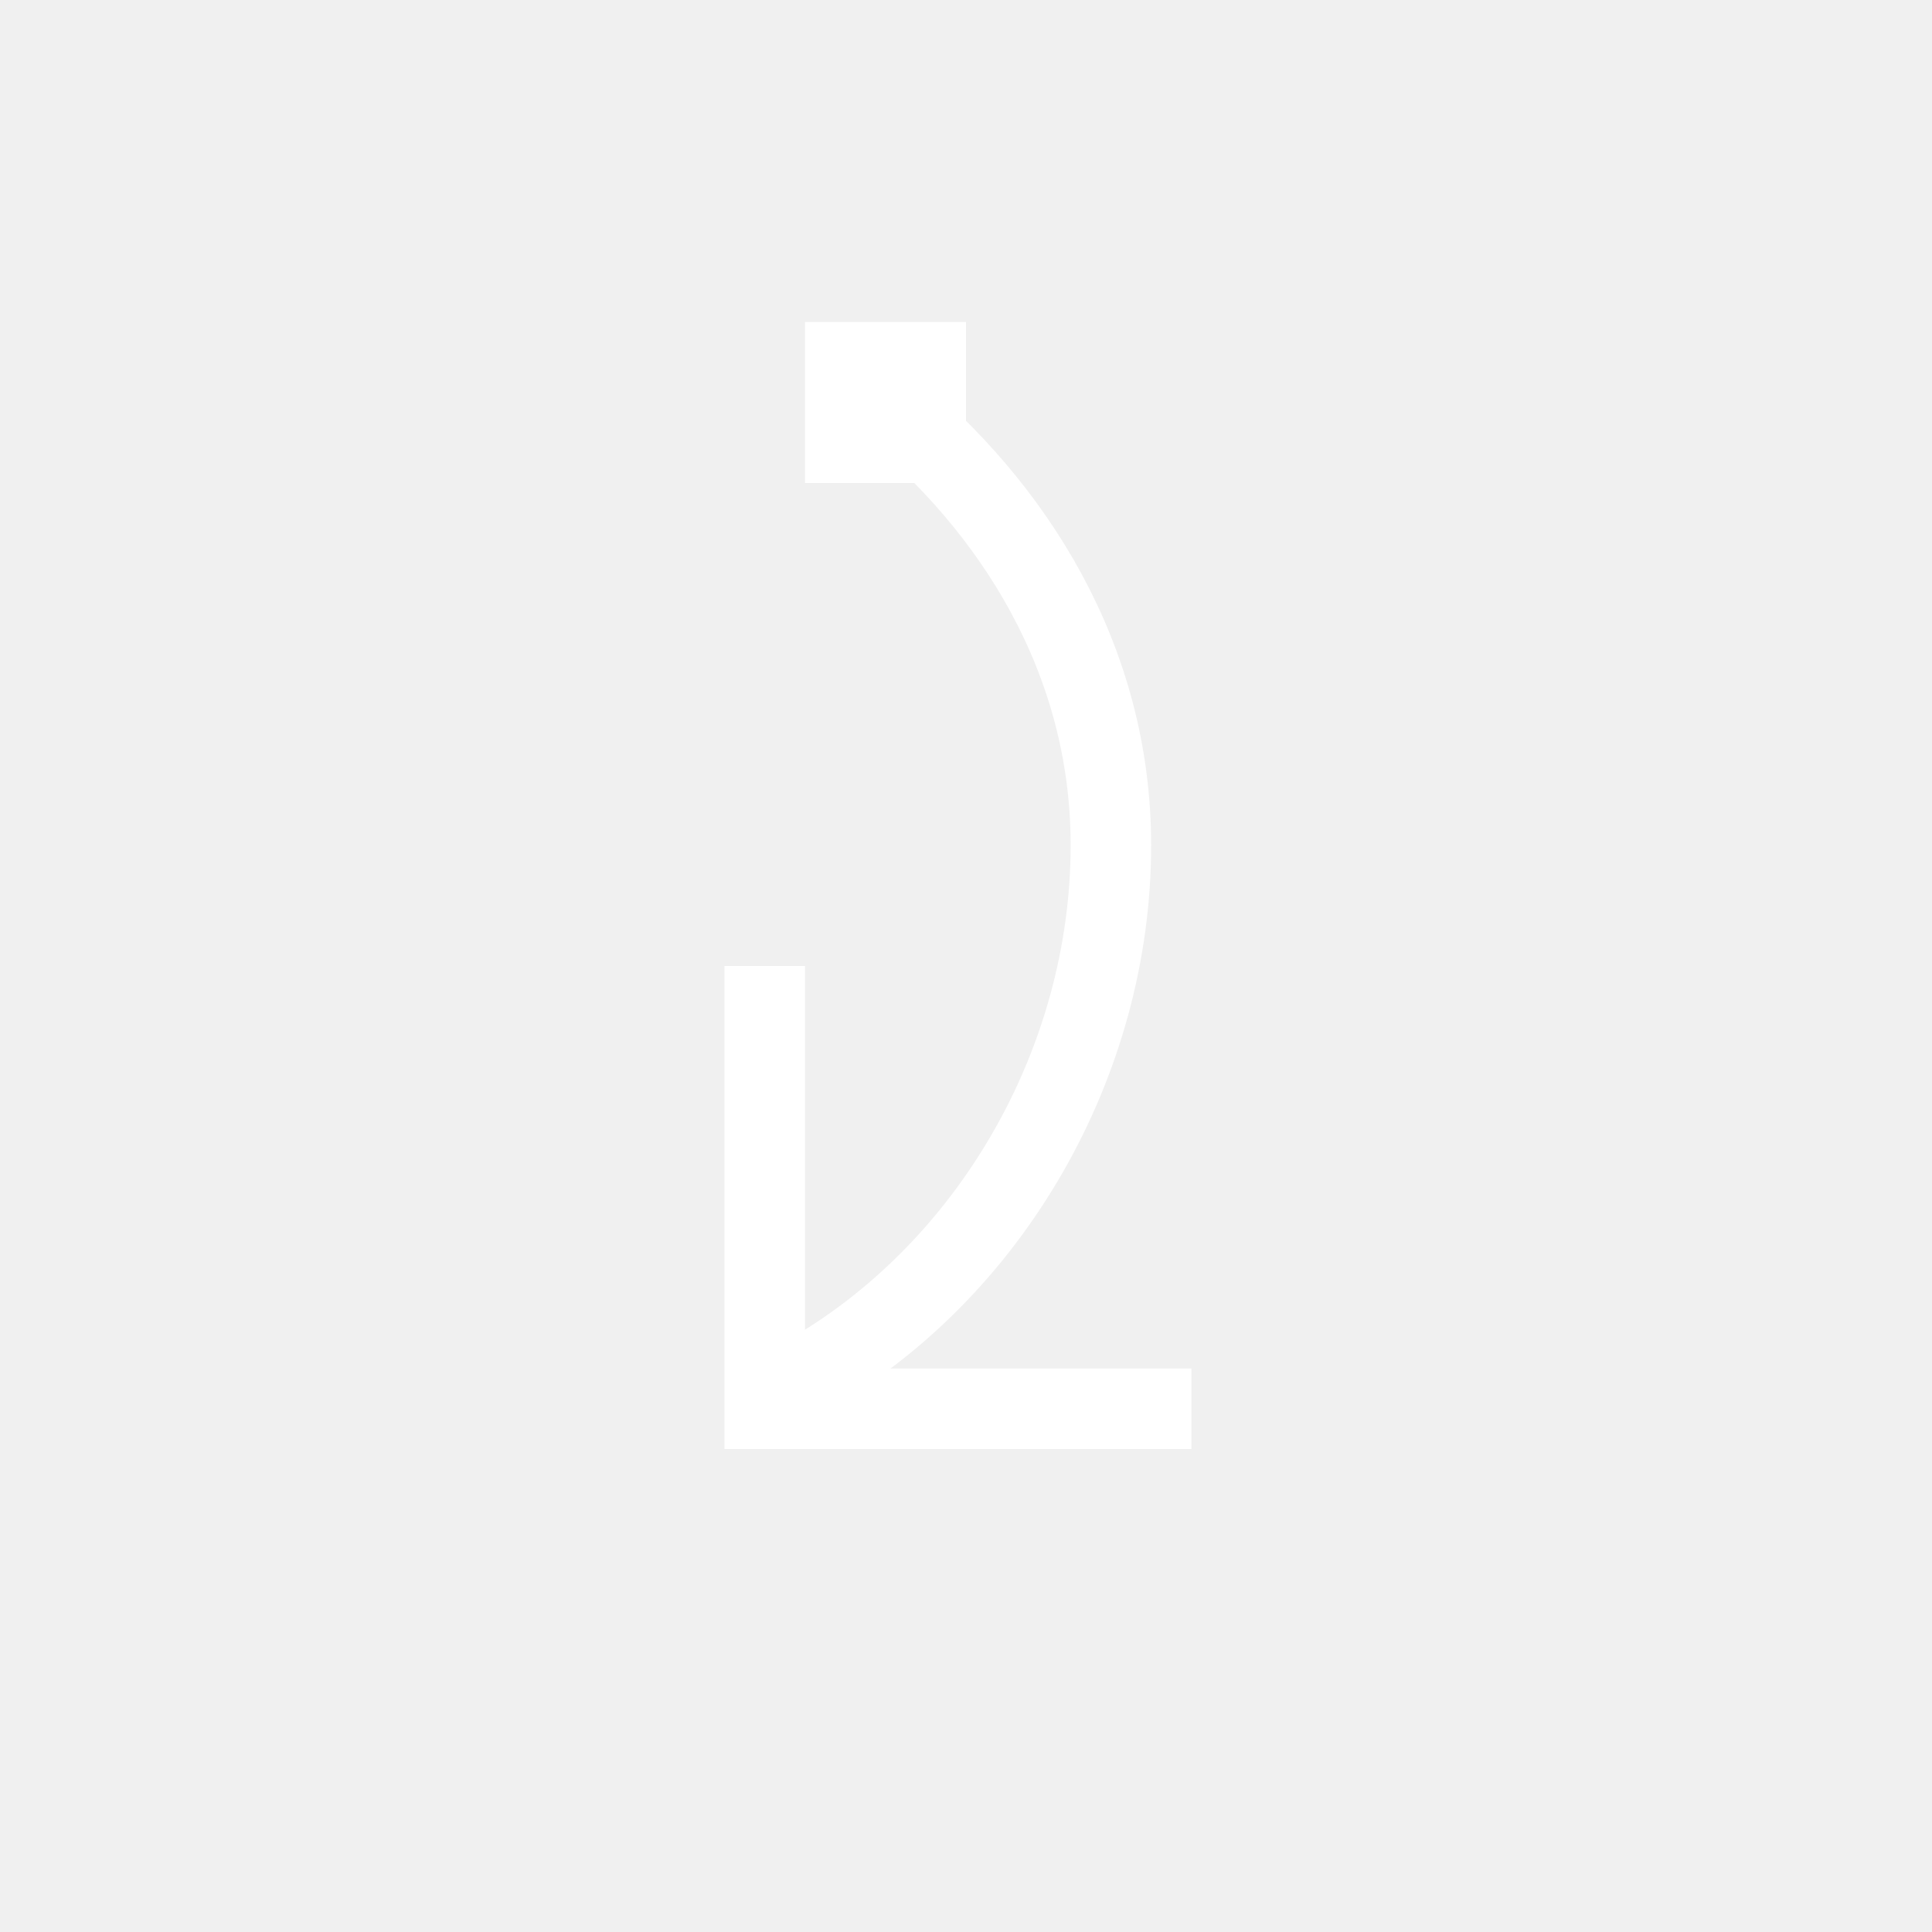
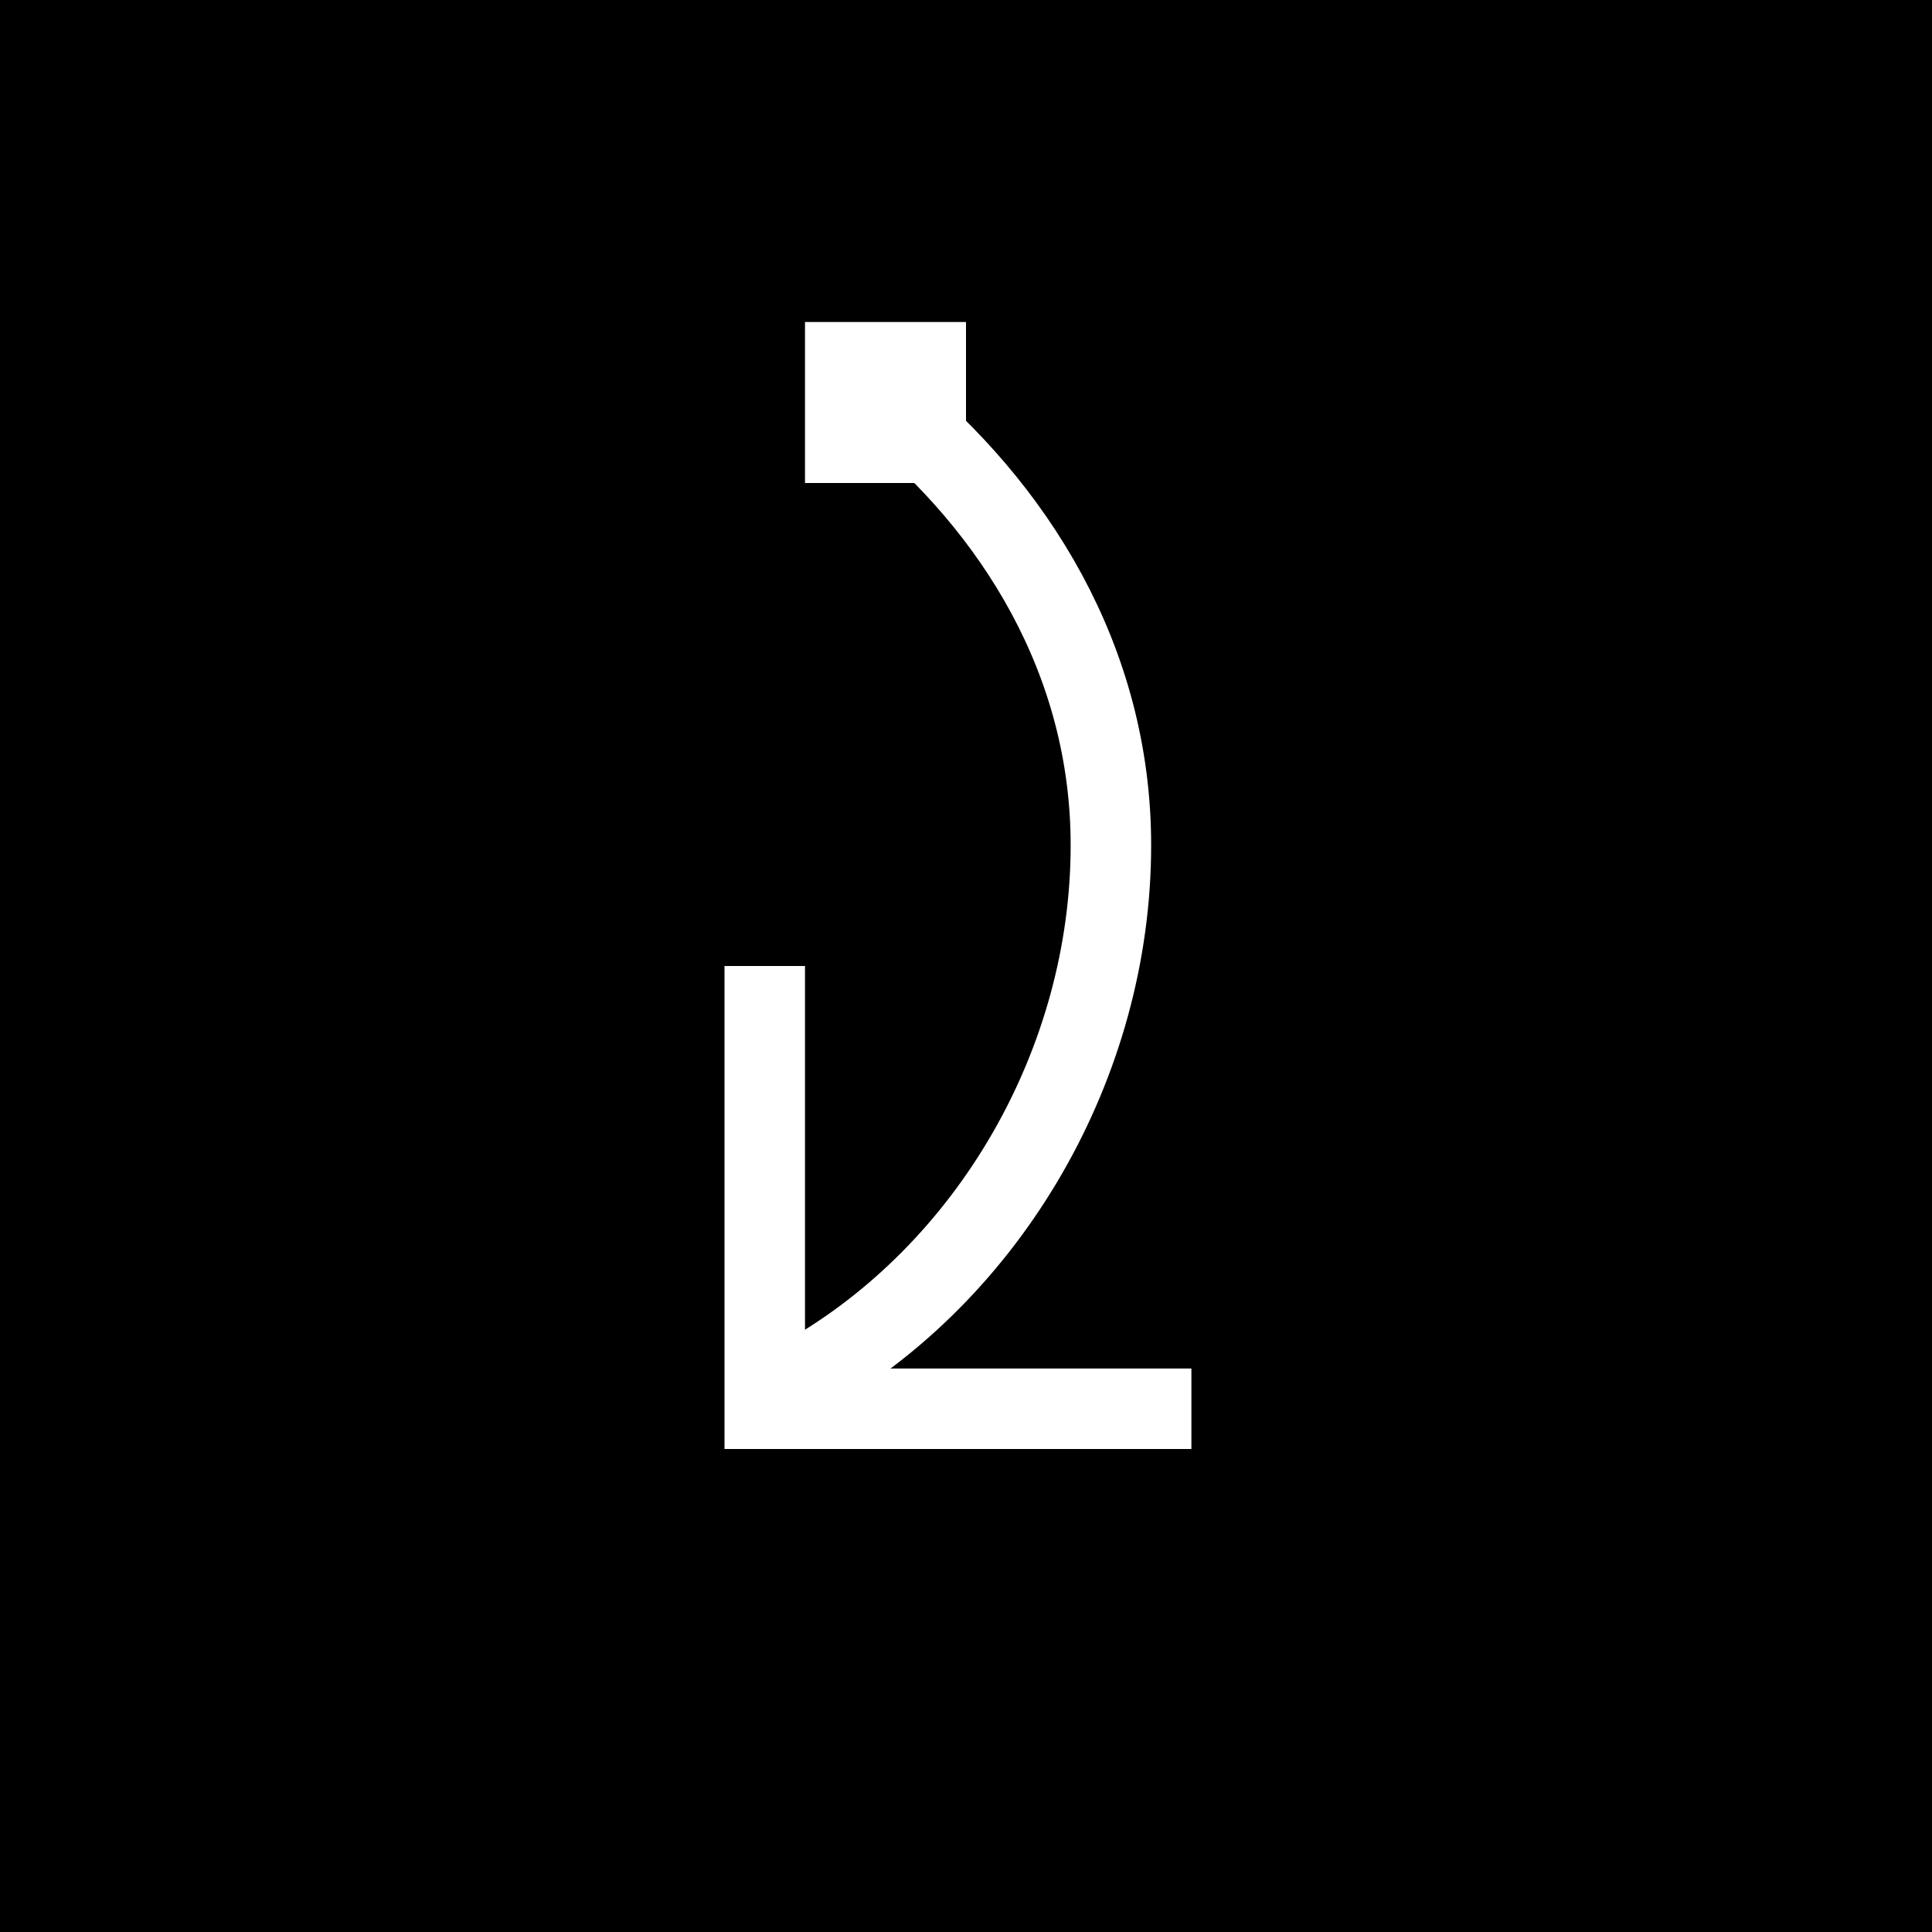
<svg xmlns="http://www.w3.org/2000/svg" version="1.1" id="icon" x="0px" y="0px" viewBox="0 0 24 24" style="enable-background:new 0 0 24 24;" xml:space="preserve">
  <style type="text/css">
	.st0{fill:#FF00FF;fill-opacity:0;}
- 	.st1{display:none;}
- 	.st2{fill:none;stroke:#FFFFFF;stroke-miterlimit:10;}
- 	.st3{fill:#FFFFFF;}
+ 	.st1{fill:none;stroke:#FFFFFF;stroke-miterlimit:10;}
+ 	.st2{fill:#FFFFFF;}
</style>
  <rect class="st0" width="24" height="24" />
-   <rect class="st1" width="24" height="24" />
-   <polyline class="st2" points="9.5,12 9.5,17.5 14.8,17.5 " />
-   <rect x="10" y="4" class="st3" width="2" height="2" />
-   <path class="st2" d="M11,5c1.6,1.3,2.8,3.2,2.8,5.5c0,2.7-1.5,5.3-3.8,6.6" />
+   <rect width="24" height="24" />
+   <polyline class="st1" points="9.5,12 9.5,17.5 14.8,17.5 " />
+   <rect x="10" y="4" class="st2" width="2" height="2" />
+   <path class="st1" d="M11,5c1.6,1.3,2.8,3.2,2.8,5.5c0,2.7-1.5,5.3-3.8,6.6" />
</svg>
